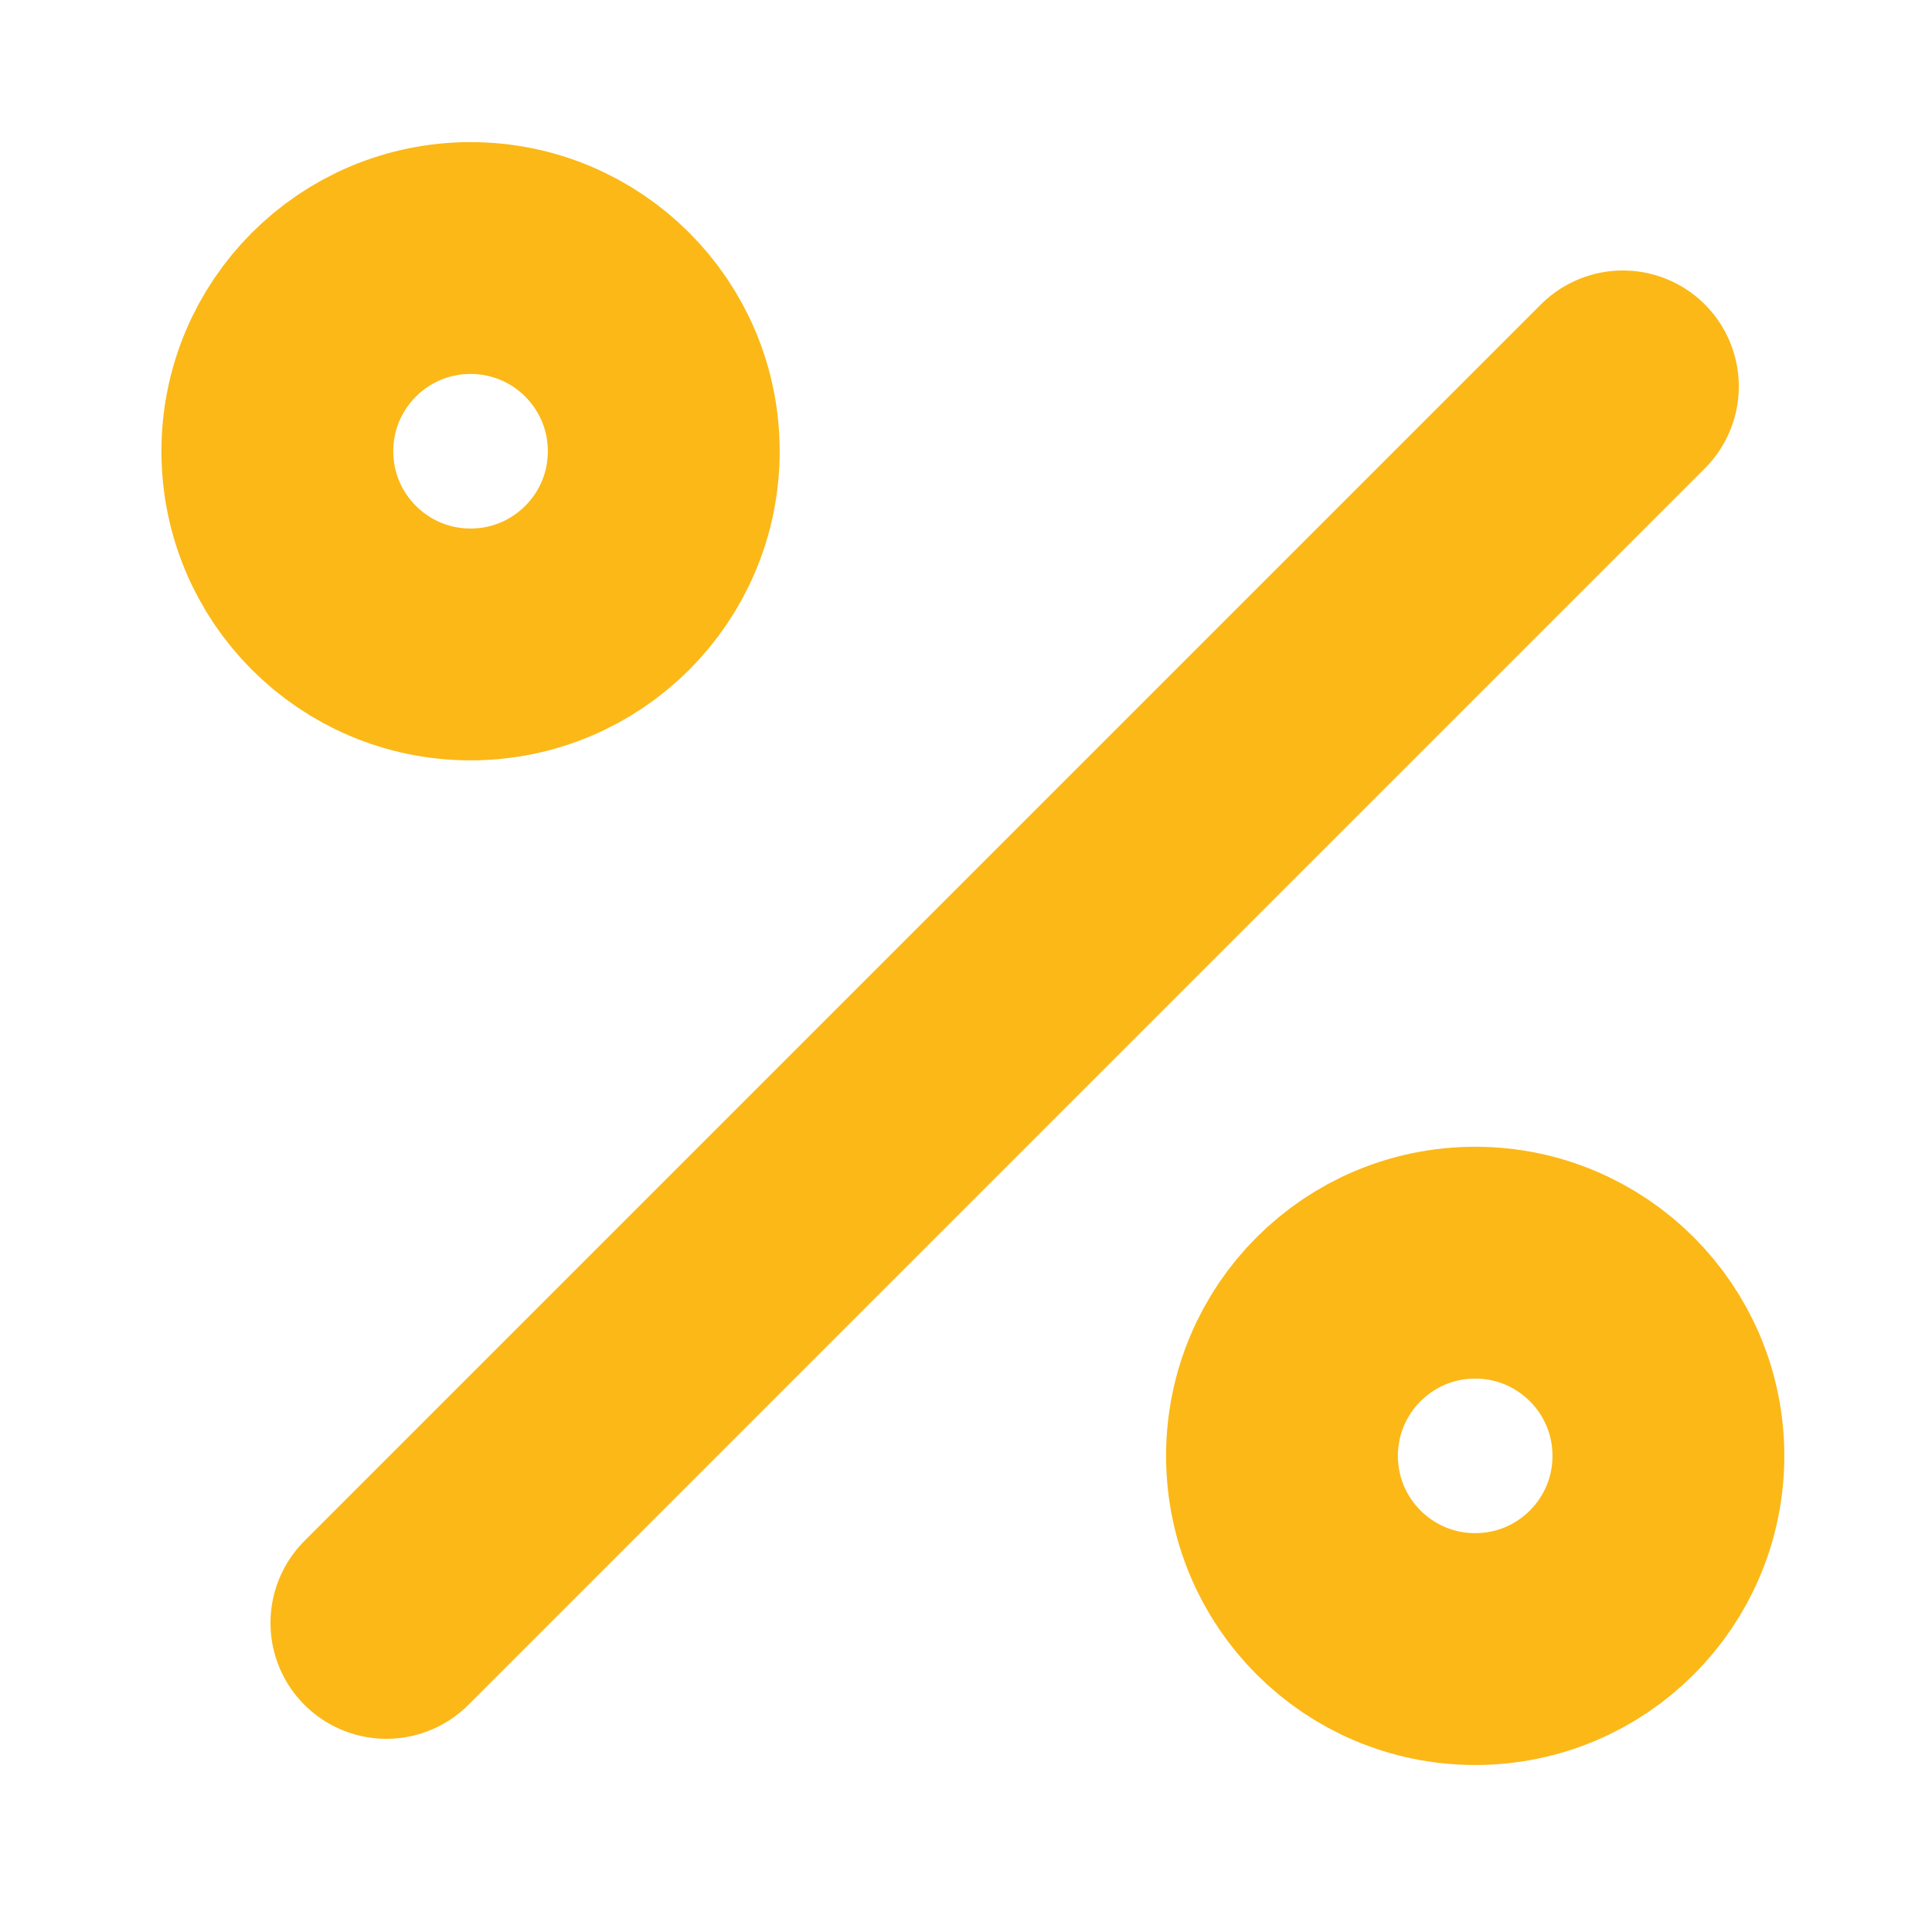
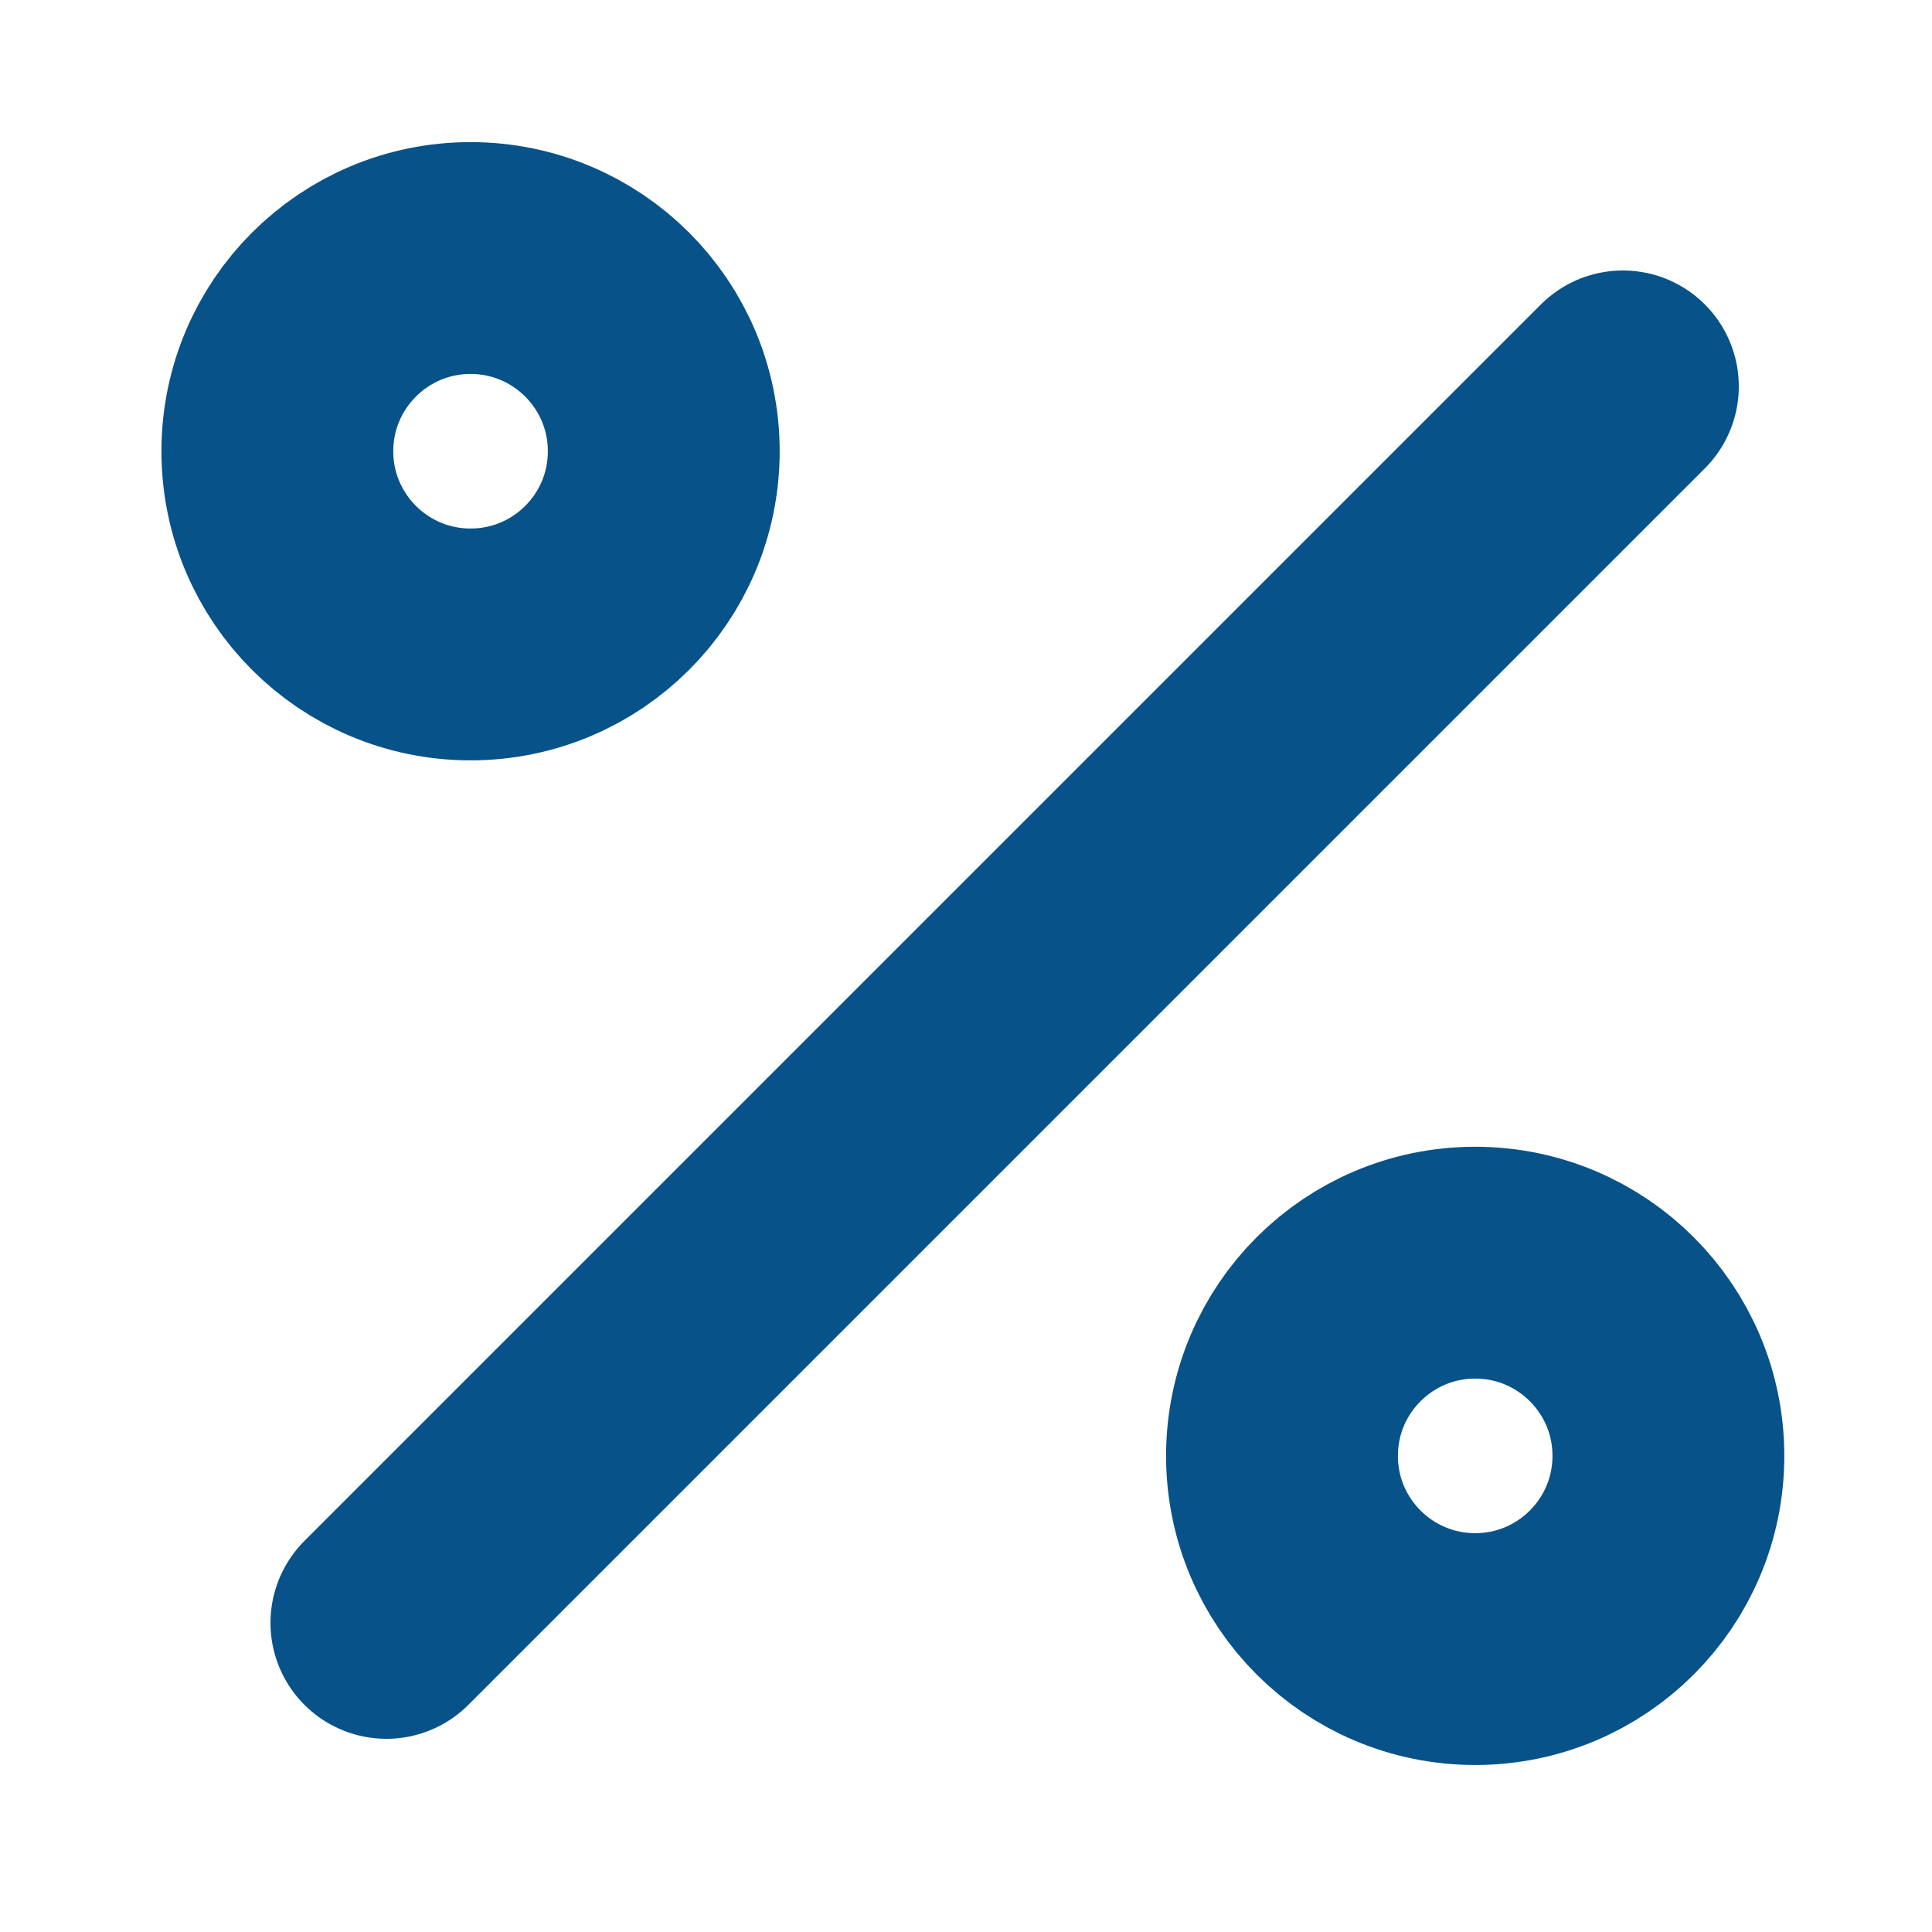
<svg xmlns="http://www.w3.org/2000/svg" width="25" height="25" viewBox="0 0 25 25" fill="none">
-   <path d="M21 5L5 21" stroke="#FBB817" stroke-width="3" stroke-linecap="round" stroke-linejoin="round" />
-   <path d="M6.089 8.339C7.47 8.339 8.589 7.22 8.589 5.839C8.589 4.458 7.47 3.339 6.089 3.339C4.708 3.339 3.589 4.458 3.589 5.839C3.589 7.22 4.708 8.339 6.089 8.339Z" stroke="#FBB817" stroke-width="3" stroke-linecap="round" stroke-linejoin="round" />
-   <path d="M19.089 21.339C20.47 21.339 21.589 20.22 21.589 18.839C21.589 17.458 20.47 16.339 19.089 16.339C17.708 16.339 16.589 17.458 16.589 18.839C16.589 20.22 17.708 21.339 19.089 21.339Z" stroke="#FBB817" stroke-width="3" stroke-linecap="round" stroke-linejoin="round" />
+   <path d="M21 5L5 21" stroke="#075289" stroke-width="3" stroke-linecap="round" stroke-linejoin="round" />
+   <path d="M6.089 8.339C7.47 8.339 8.589 7.22 8.589 5.839C8.589 4.458 7.47 3.339 6.089 3.339C4.708 3.339 3.589 4.458 3.589 5.839C3.589 7.22 4.708 8.339 6.089 8.339Z" stroke="#075289" stroke-width="3" stroke-linecap="round" stroke-linejoin="round" />
+   <path d="M19.089 21.339C20.47 21.339 21.589 20.22 21.589 18.839C21.589 17.458 20.47 16.339 19.089 16.339C17.708 16.339 16.589 17.458 16.589 18.839C16.589 20.22 17.708 21.339 19.089 21.339Z" stroke="#075289" stroke-width="3" stroke-linecap="round" stroke-linejoin="round" />
</svg>
